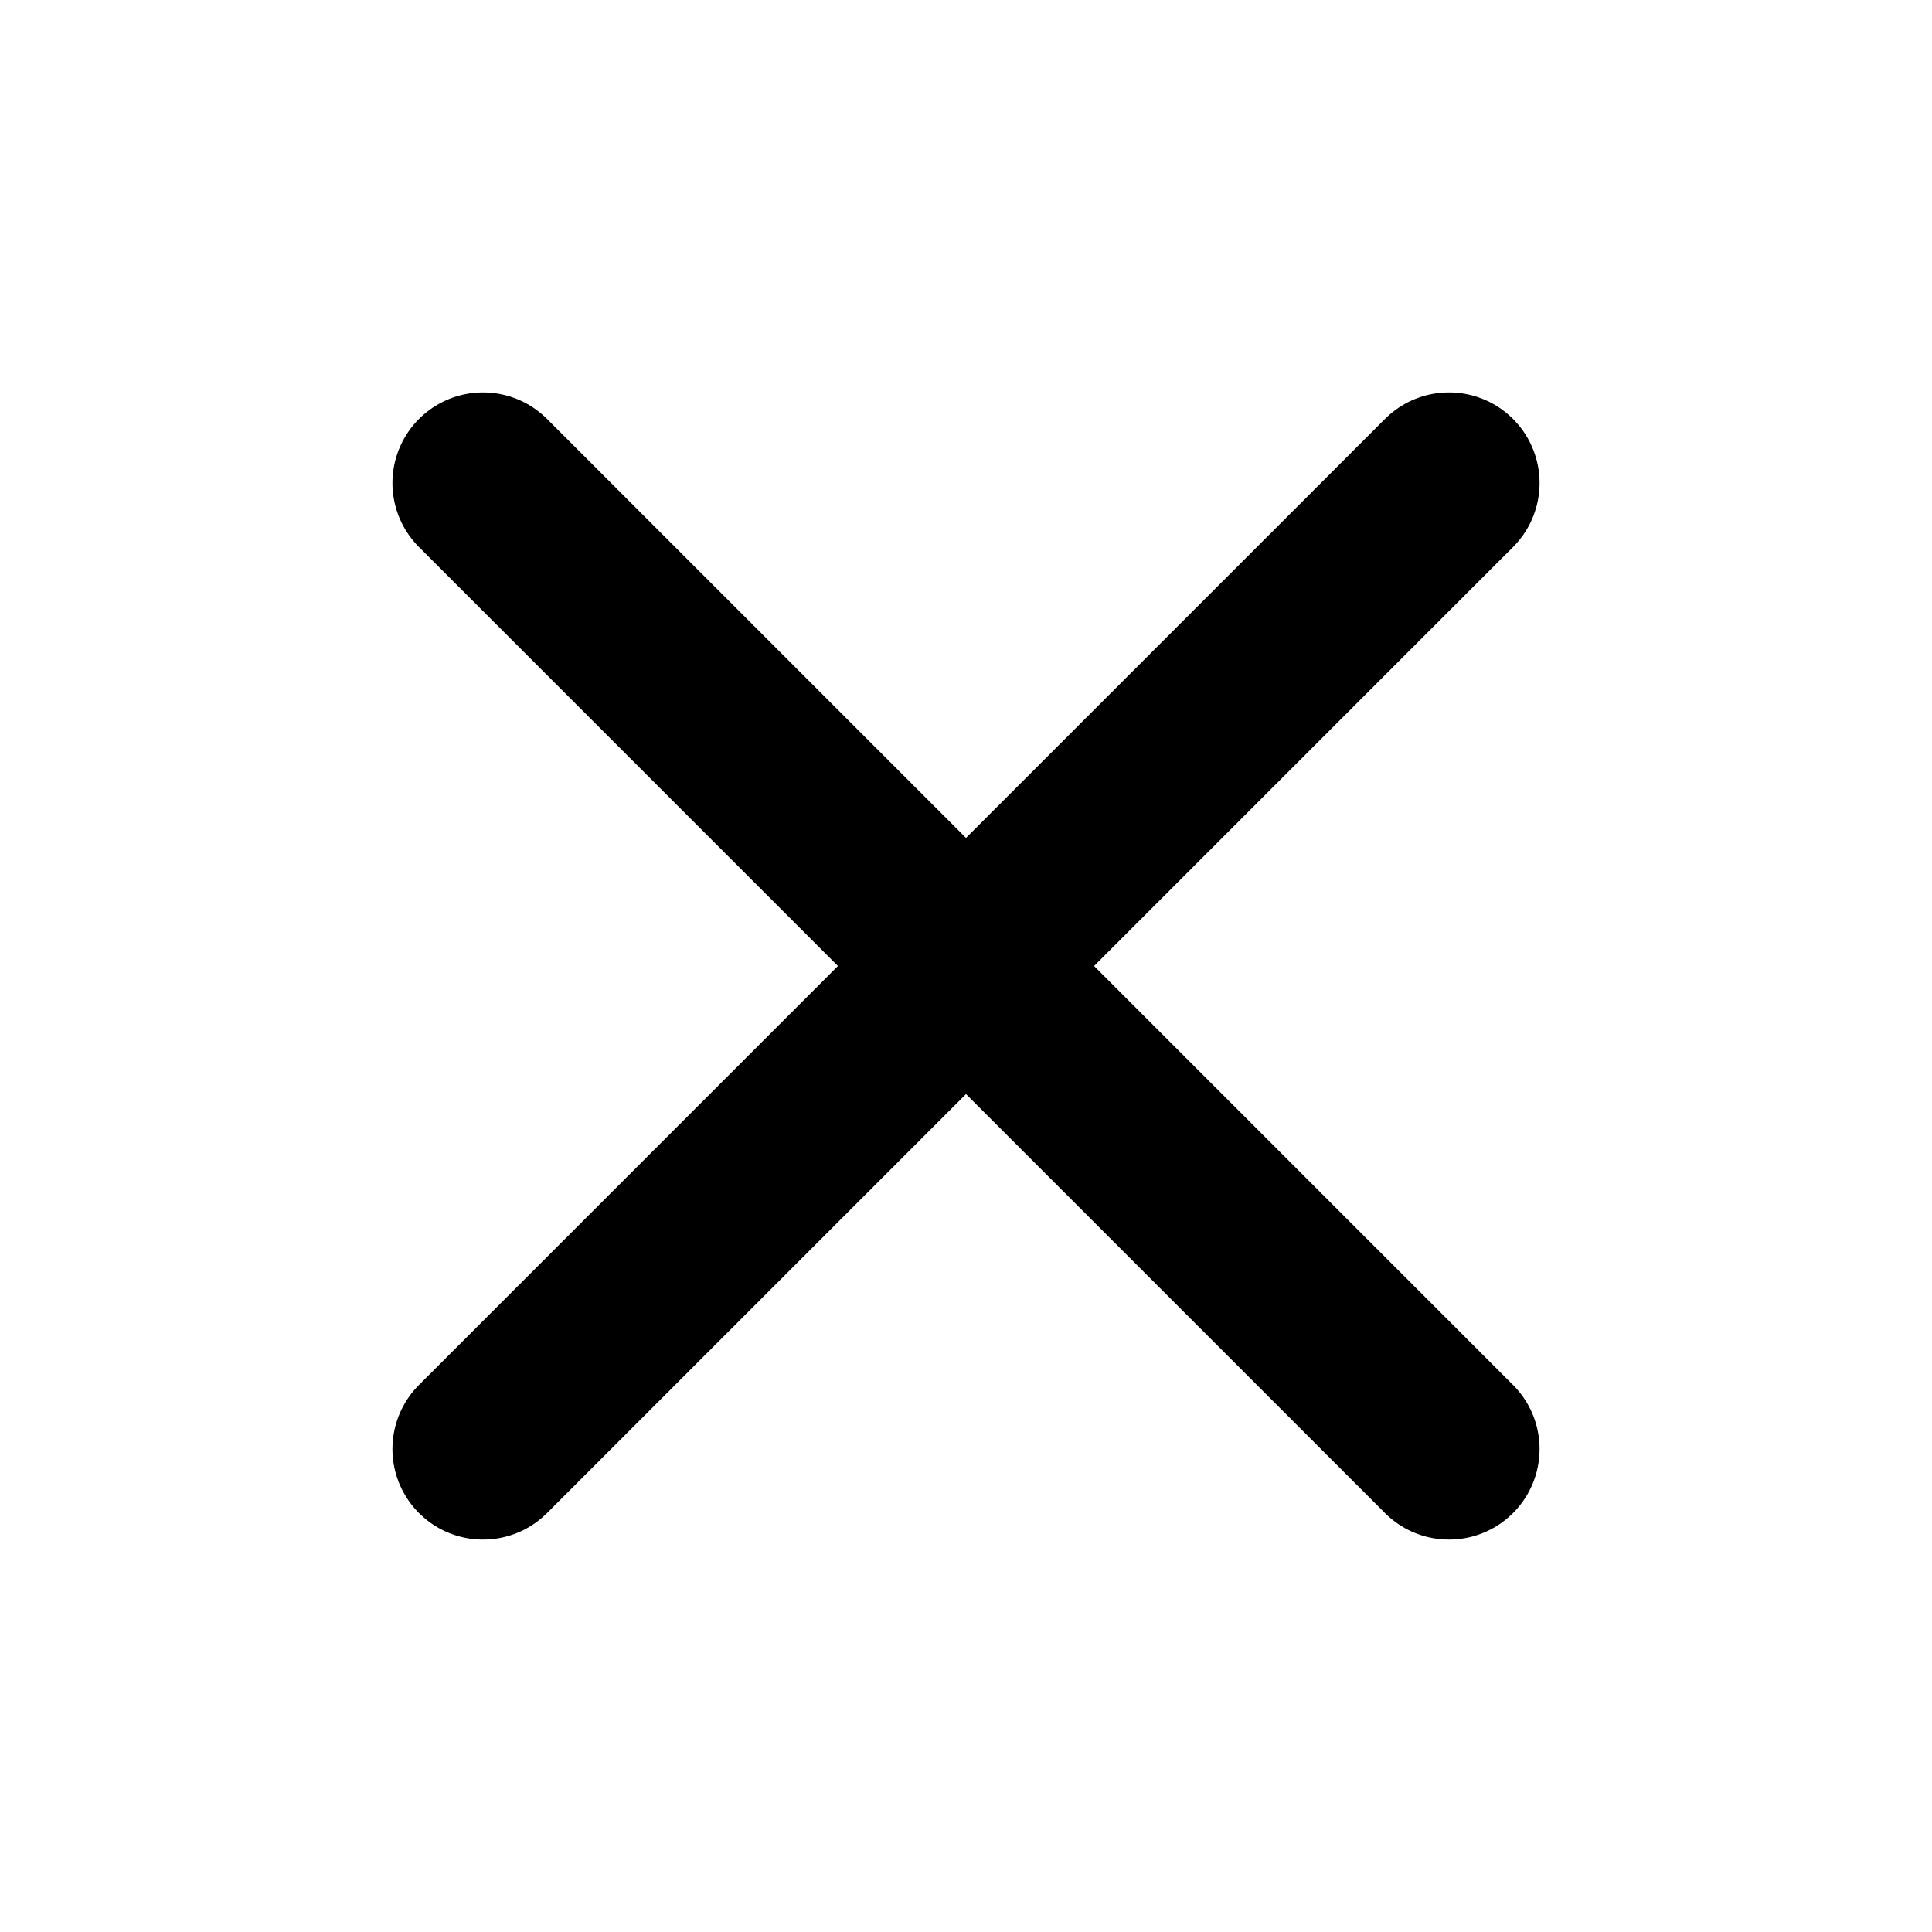
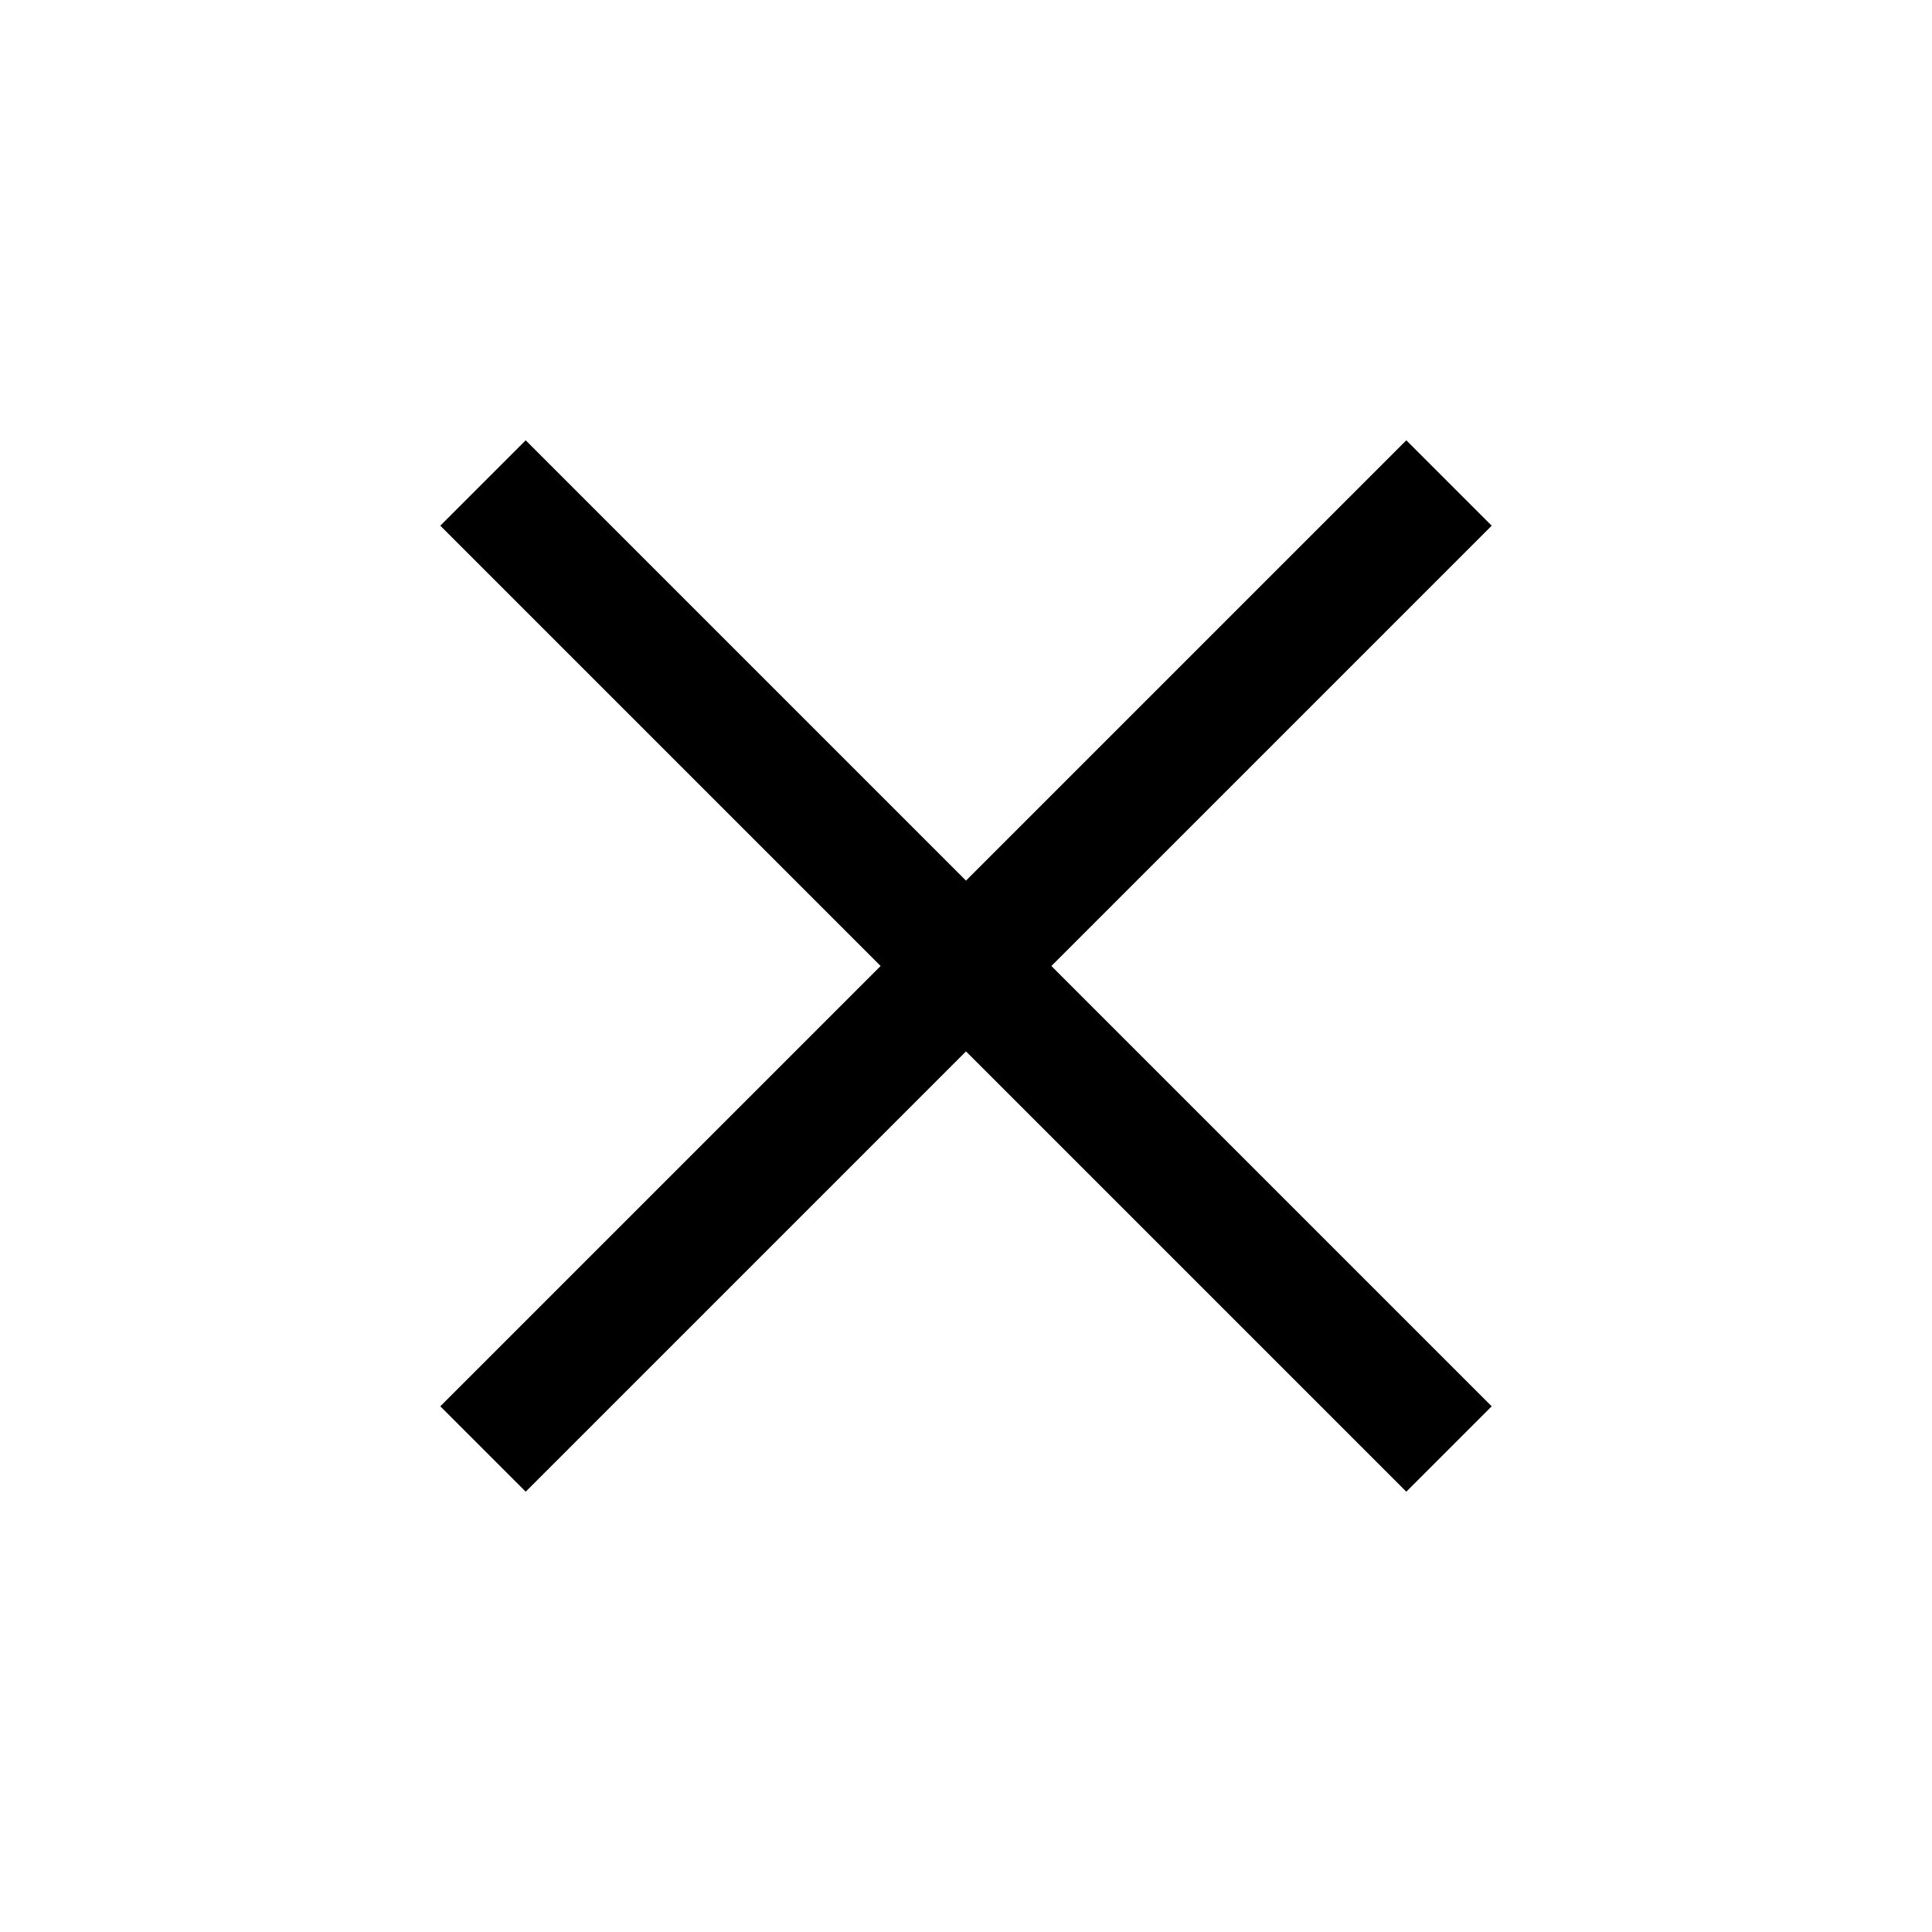
<svg xmlns="http://www.w3.org/2000/svg" width="16" height="16" viewBox="0 0 16 16" fill="none">
-   <path d="M12 4L4 12M4 4L12 12" stroke="black" stroke-width="1.5" stroke-linecap="round" stroke-linejoin="round" />
+   <path d="M12 4L4 12M4 4L12 12" stroke="black" strokeWidth="1.5" strokeLinecap="round" strokeLinejoin="round" />
</svg>
